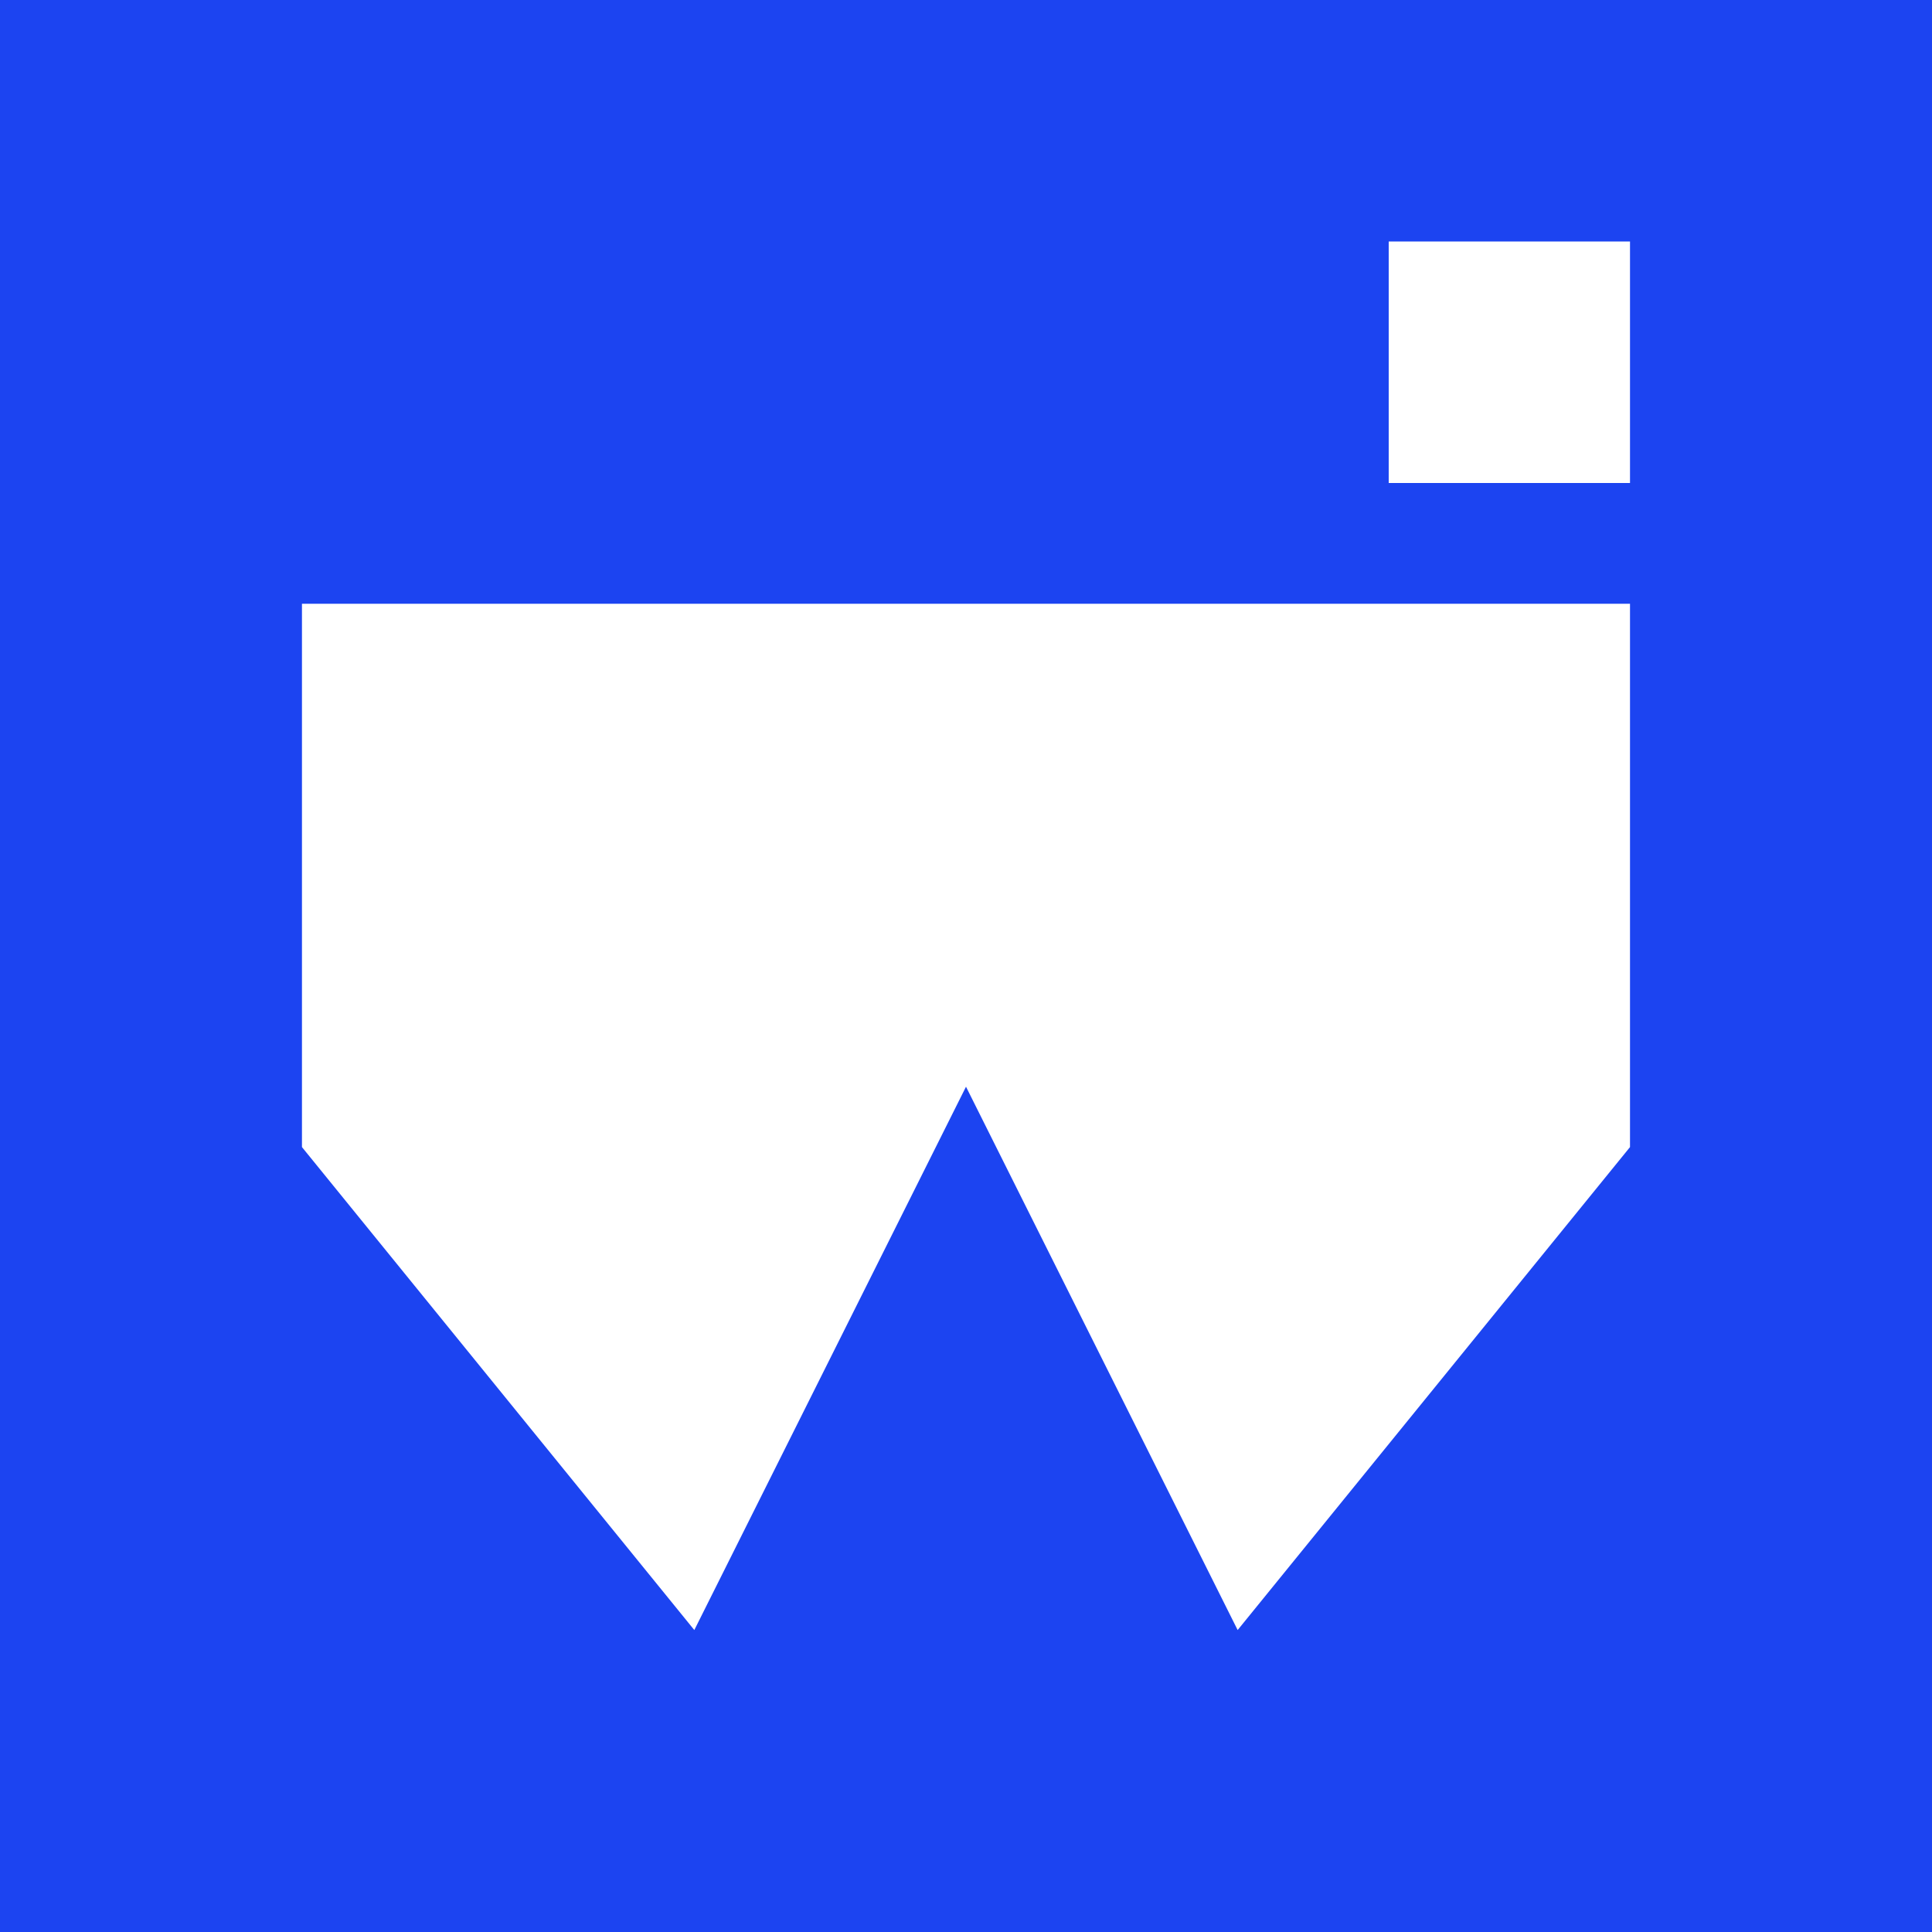
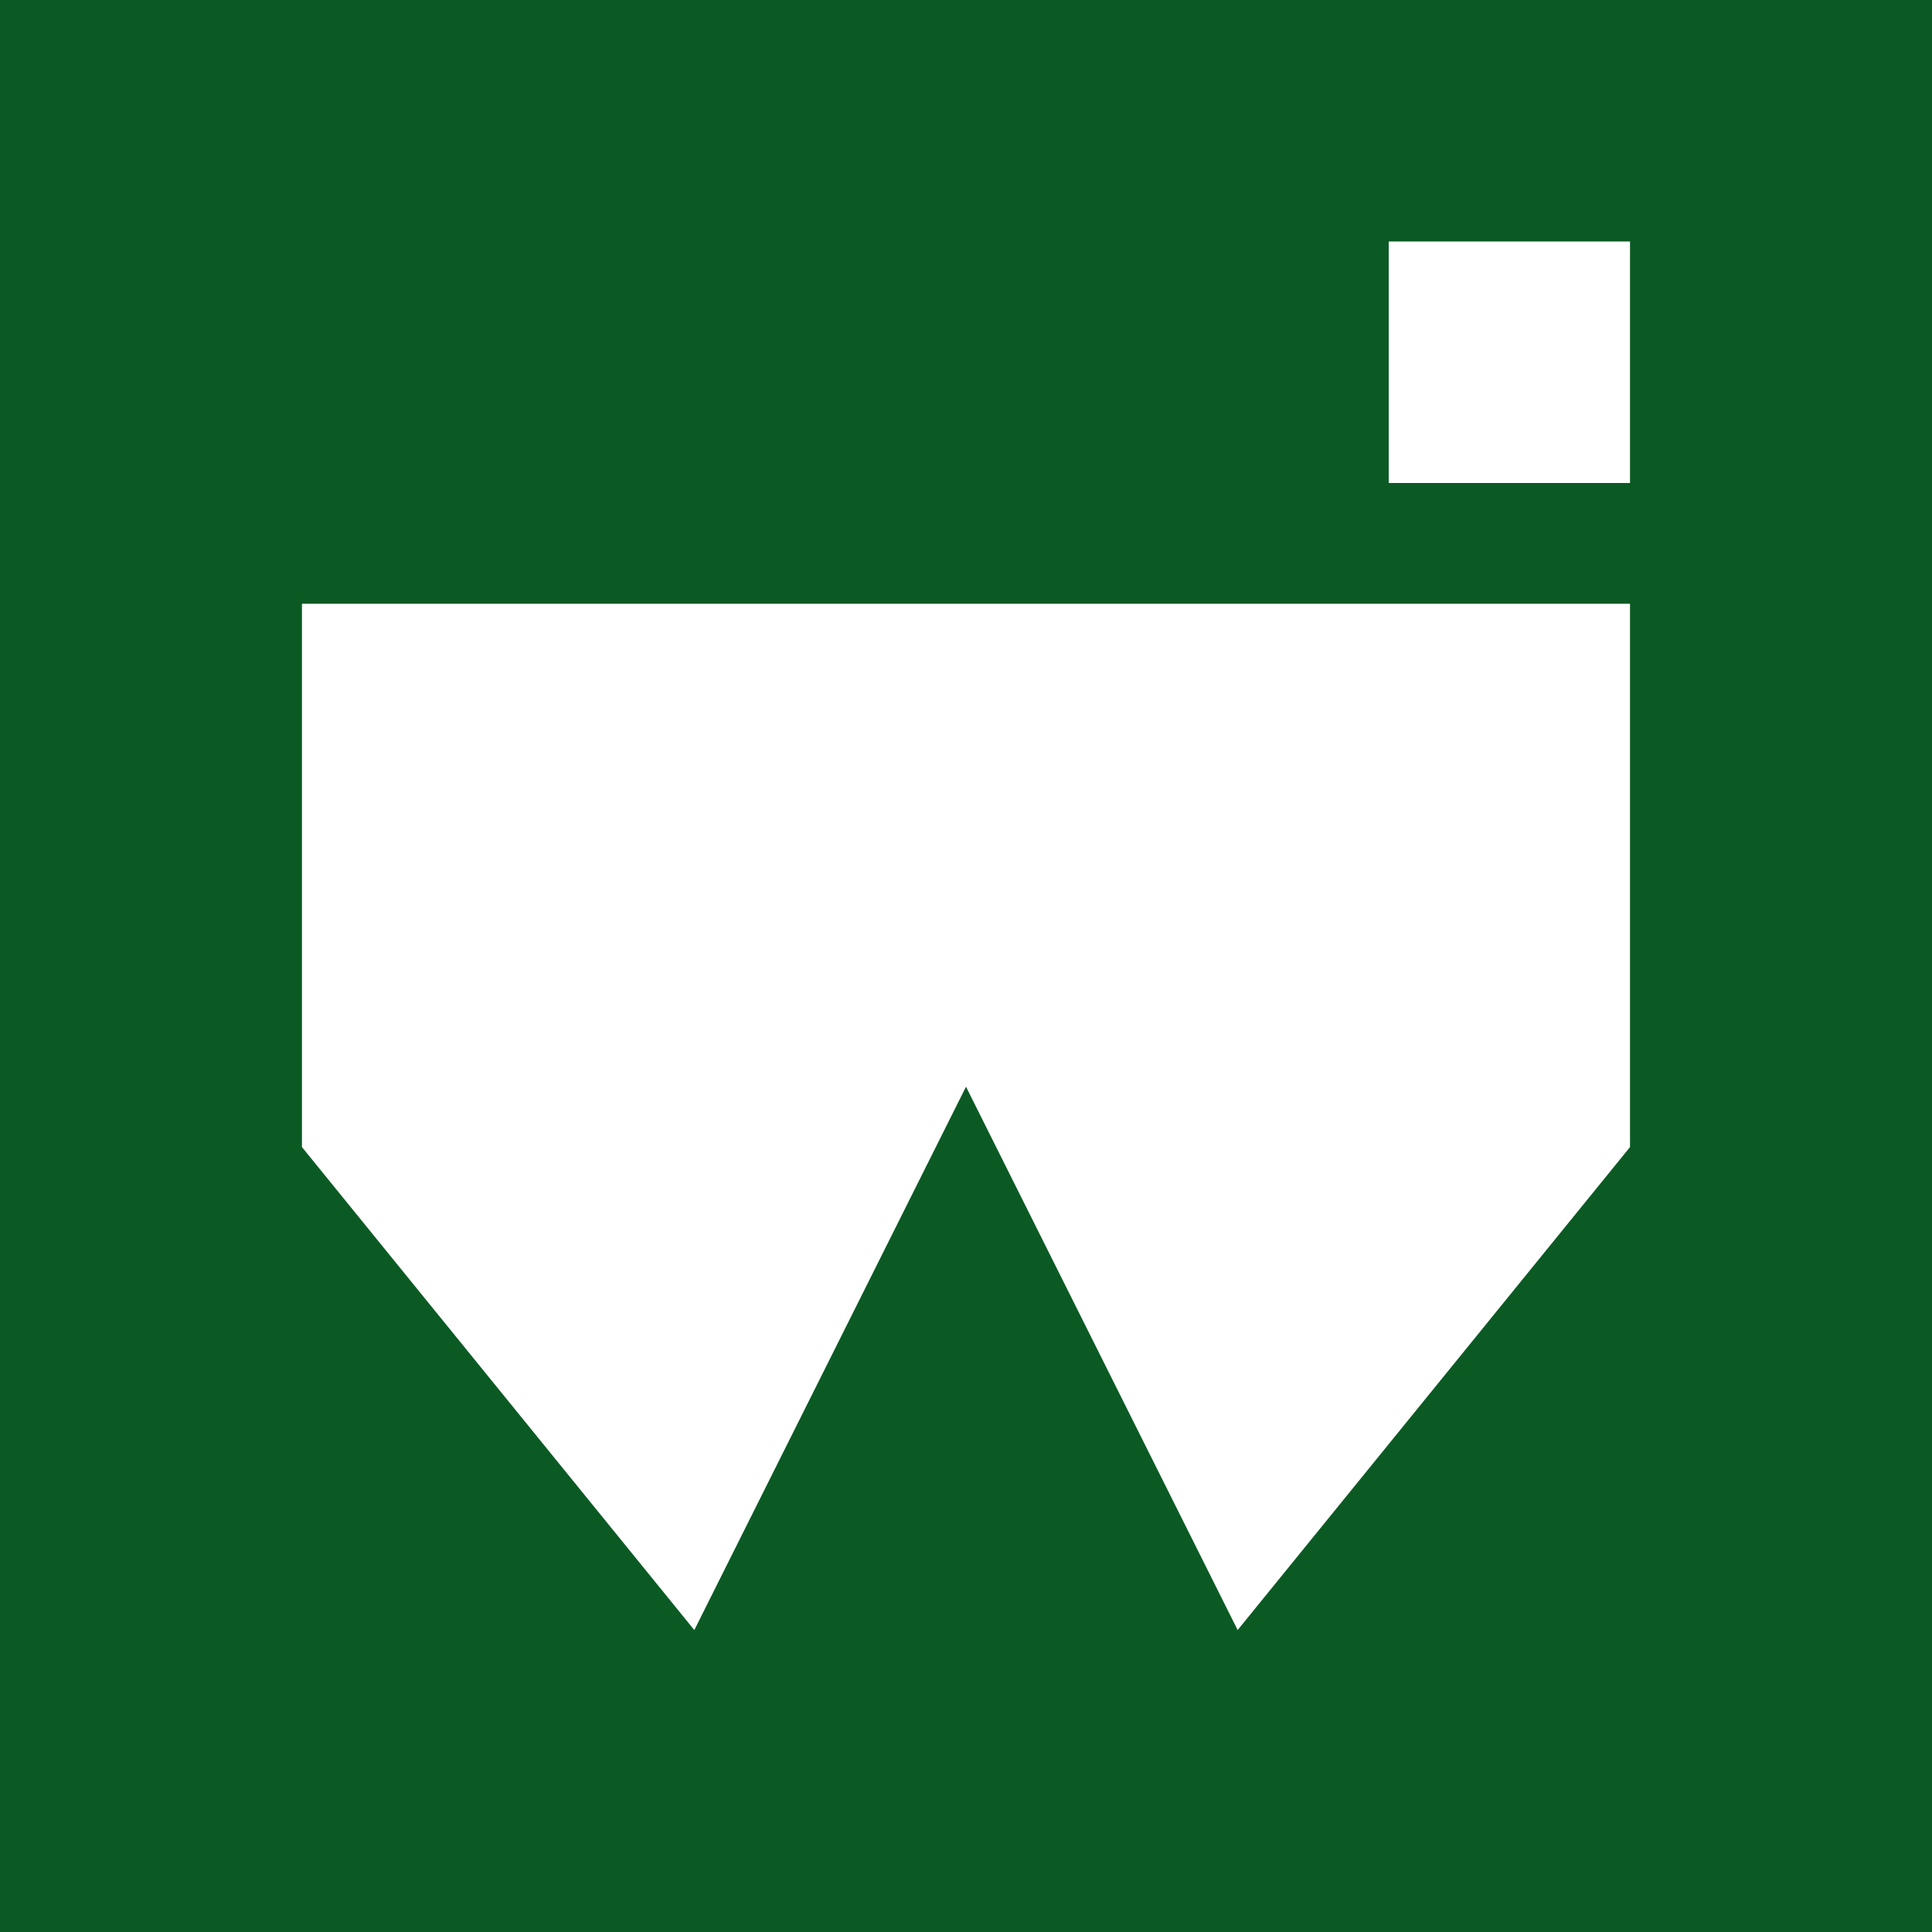
<svg xmlns="http://www.w3.org/2000/svg" width="48" height="48" viewBox="0 0 48 48" fill="none">
-   <rect width="48" height="48" fill="#1C44F1" />
+   <rect width="48" height="48" fill="#0B5A24" />
  <path d="M40.497 6H34.502V12H40.497V6Z" fill="#FFFFFF" />
  <path d="M7.502 15H40.497V28.499L30.749 40.498L24 26.999L17.25 40.498L7.502 28.499V15Z" fill="#FFFFFF" />
</svg>
